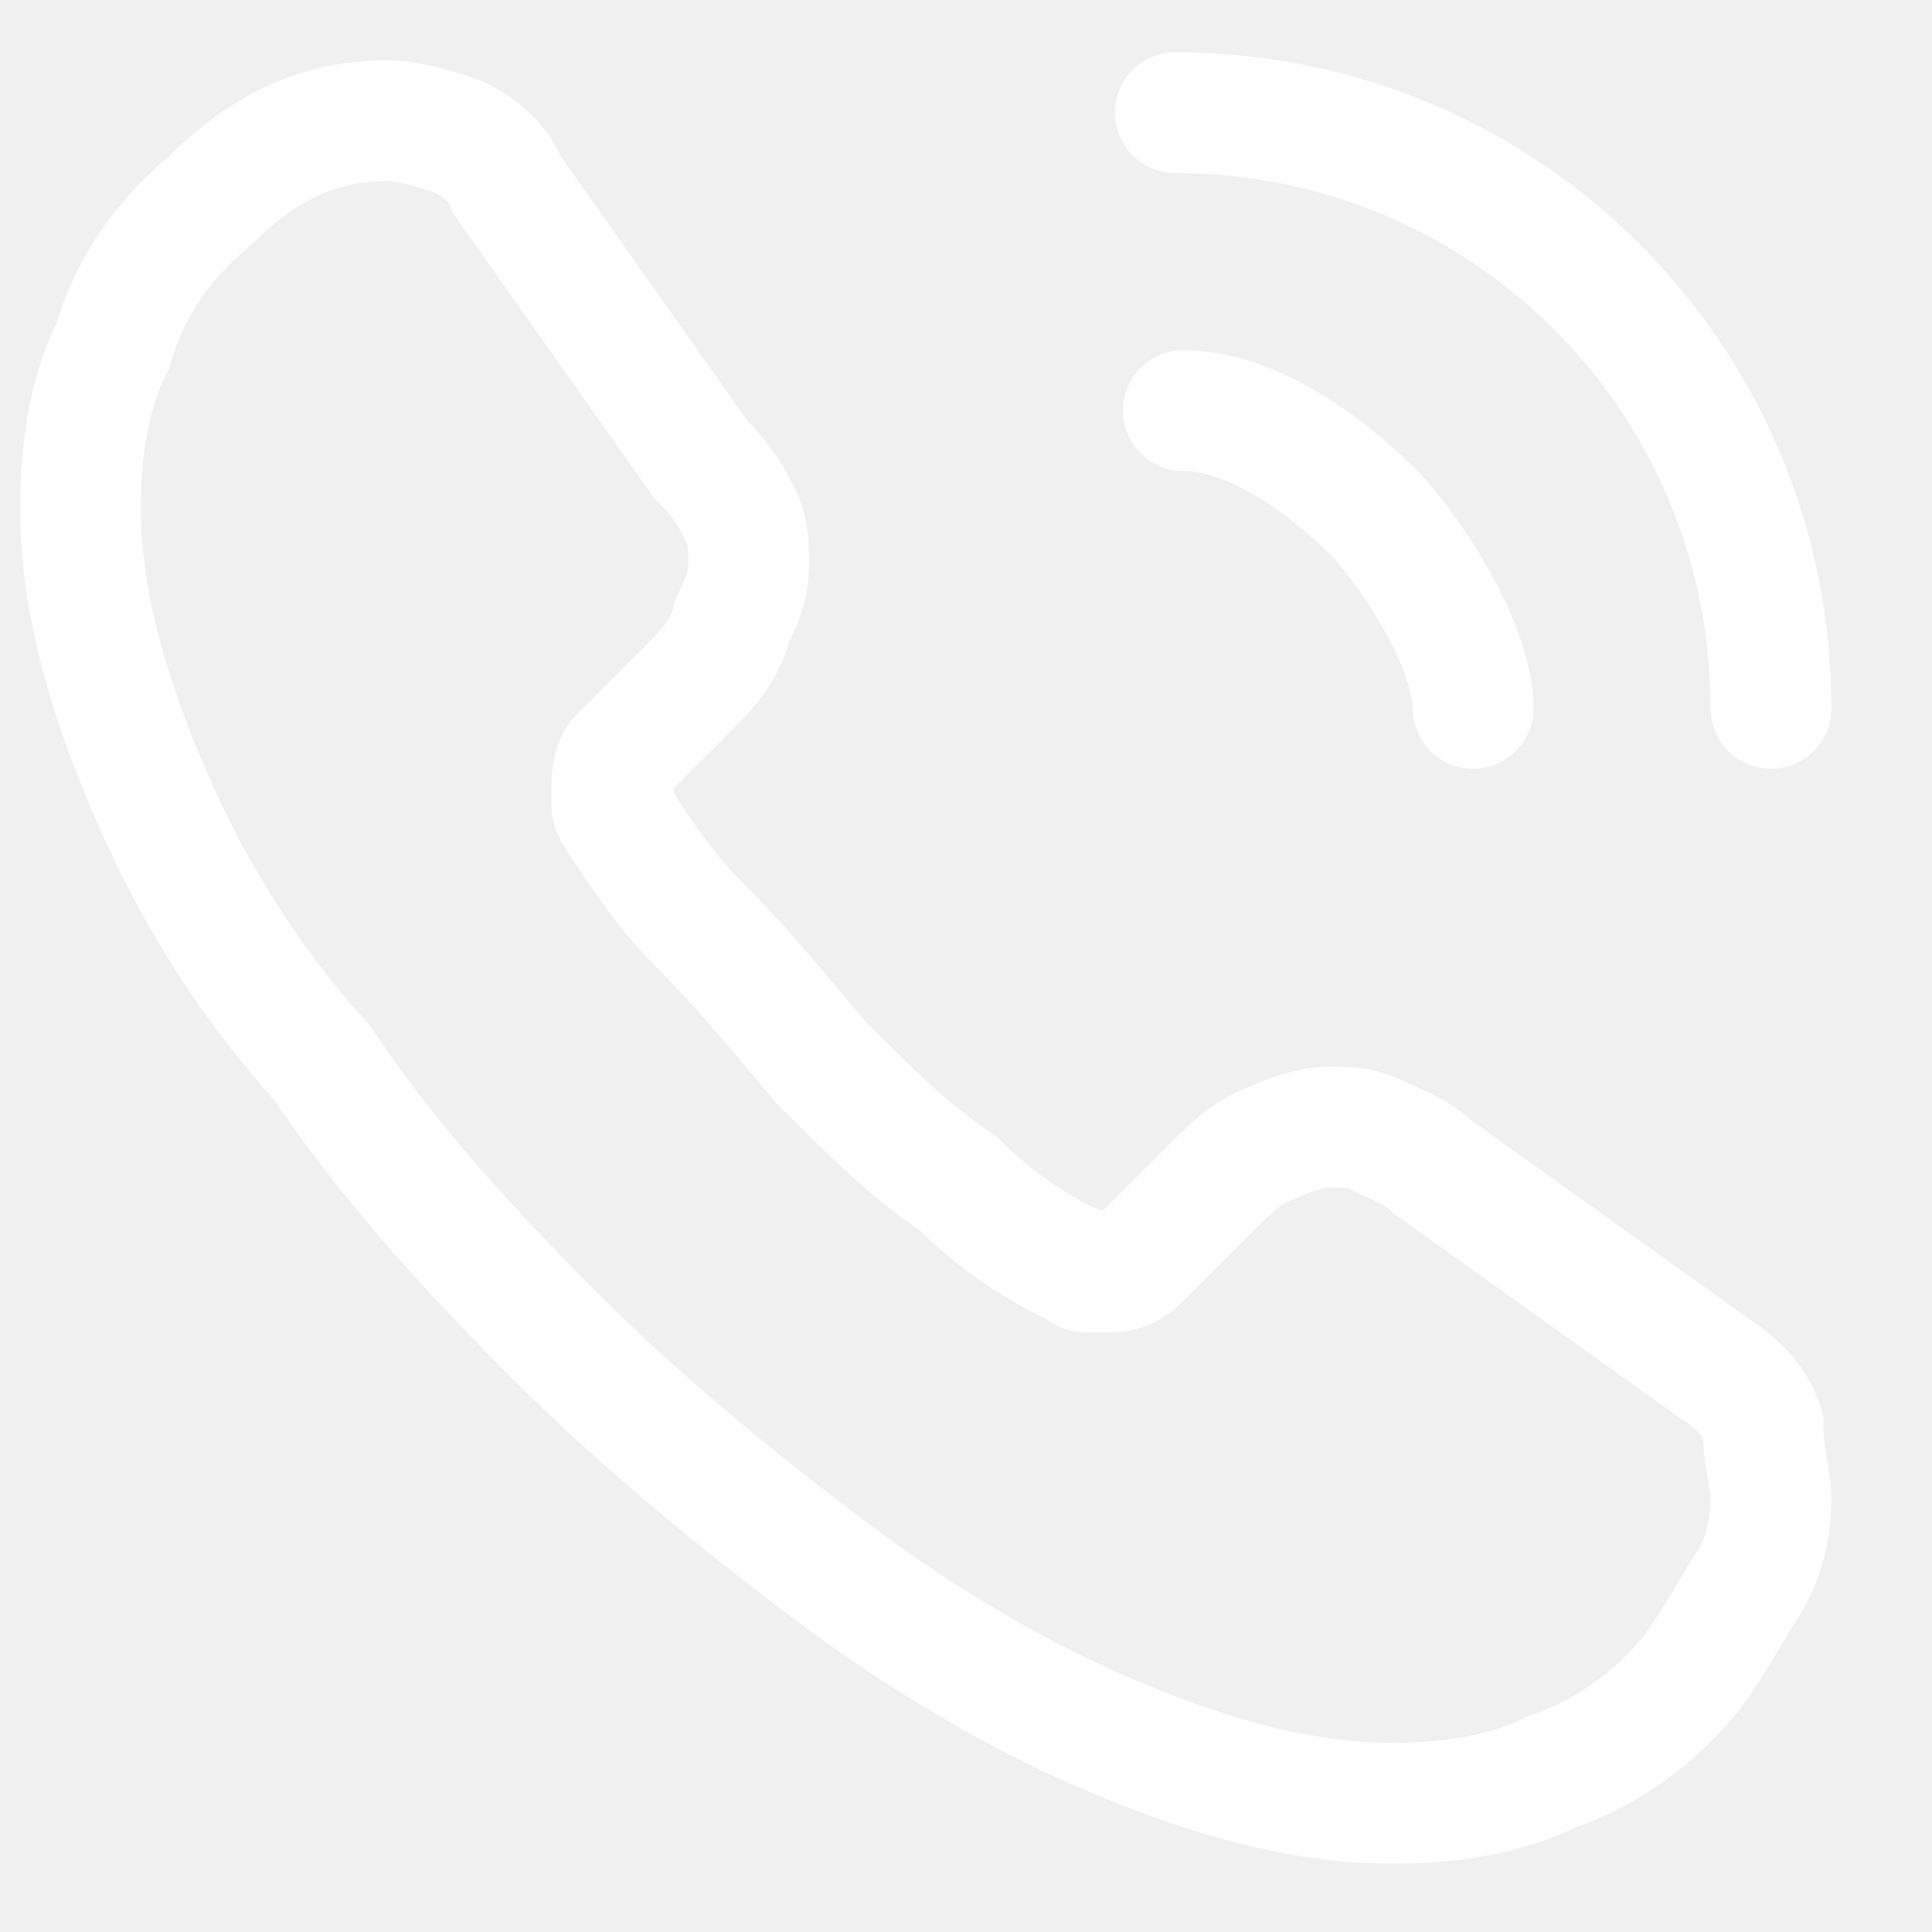
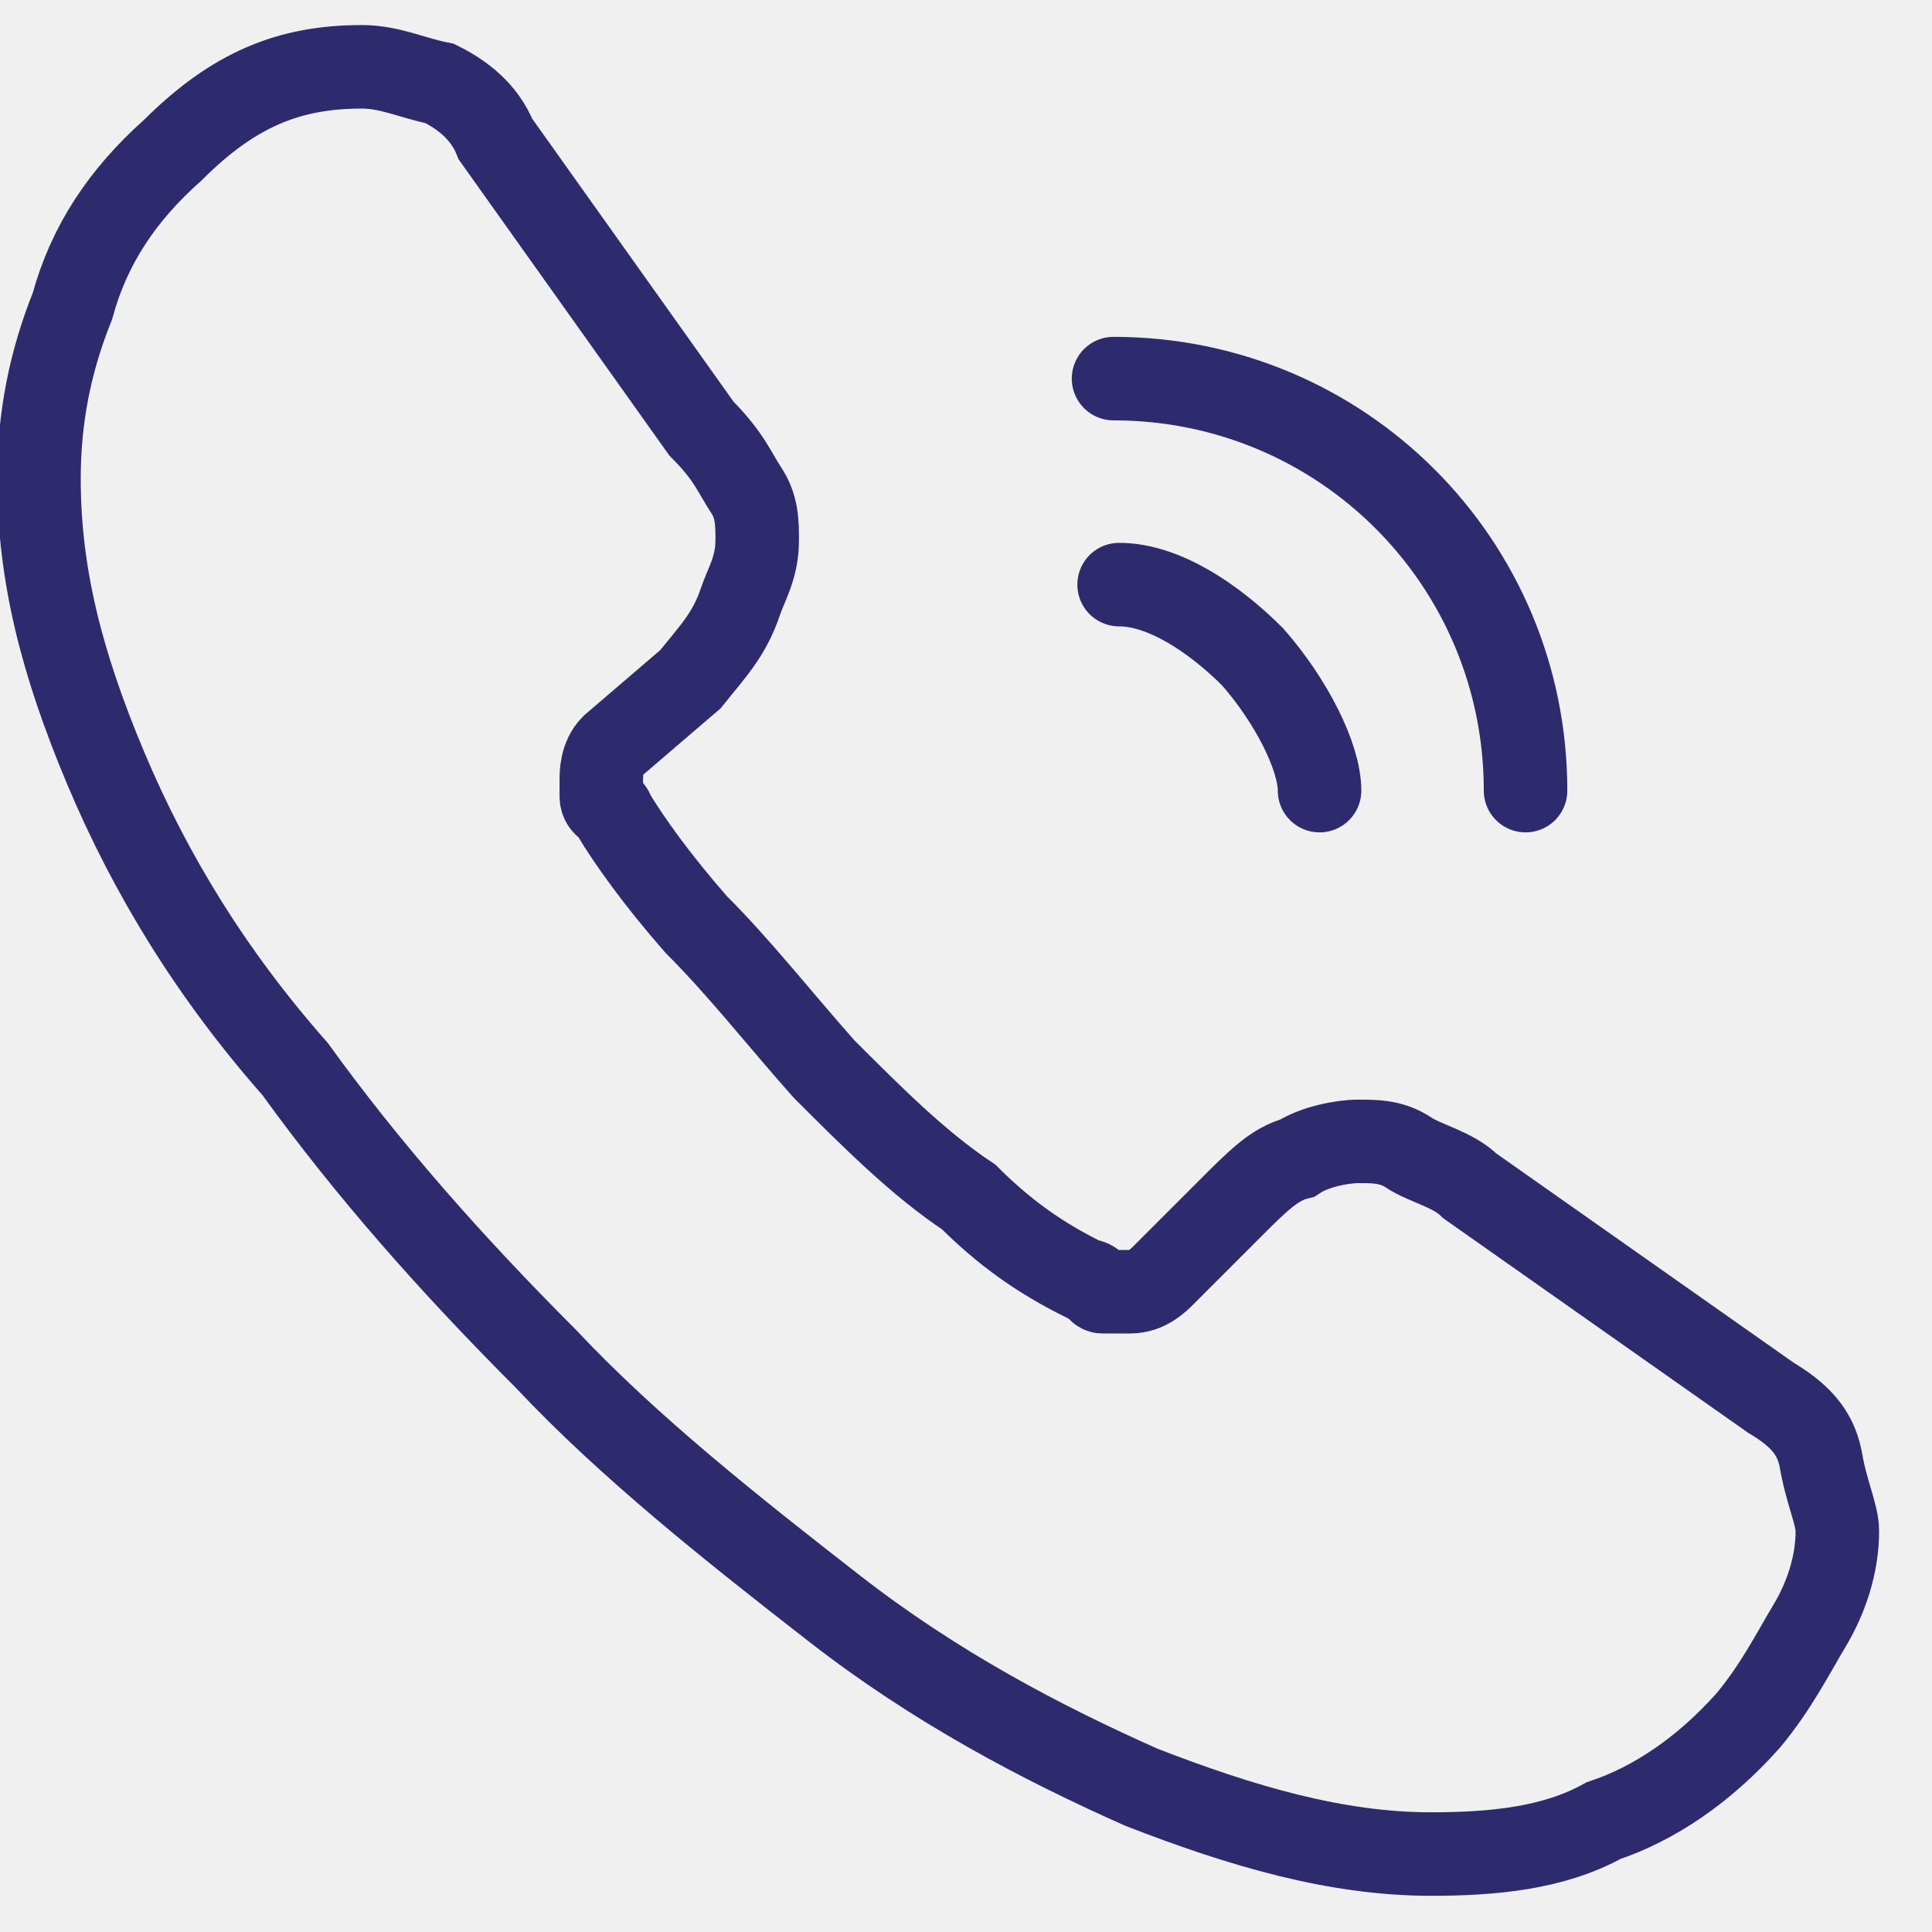
- <svg xmlns="http://www.w3.org/2000/svg" version="1.1" id="Layer_1" x="0px" y="0px" viewBox="0 0 24 24" style="enable-background:new 0 0 24 24;" xml:space="preserve">
+ <svg xmlns="http://www.w3.org/2000/svg" version="1.1" id="Layer_1" x="0px" y="0px" viewBox="0 0 34.7 34.7" style="enable-background:new 0 0 34.7 34.7;" xml:space="preserve">
  <style type="text/css">
- 	.st0{fill:none;stroke:#FFFFFF;stroke-width:1.5;stroke-miterlimit:10;}
- 	.st1{fill:none;stroke:#FFFFFF;stroke-width:1.5;stroke-linecap:round;strokeLinejoin:round;}
+ 	.st0{fill:none;stroke:#2D2A6E;stroke-width:1.5;stroke-miterlimit:10;}
+ 	.st1{fill:none;stroke:#2D2A6E;stroke-width:1.5;stroke-linecap:round;}
</style>
-   <path class="st0" d="M22,18.6c0,0.4-0.1,0.8-0.3,1.1s-0.4,0.7-0.7,1.1c-0.5,0.6-1.1,1-1.7,1.2c-0.6,0.3-1.3,0.4-2,0.4  c-1.1,0-2.2-0.3-3.4-0.8c-1.2-0.5-2.4-1.2-3.6-2.1c-1.2-0.9-2.4-1.9-3.4-2.9c-1.1-1.1-2.1-2.2-2.9-3.4C3,12.1,2.3,10.9,1.8,9.7  C1.3,8.5,1,7.4,1,6.3c0-0.7,0.1-1.4,0.4-2C1.6,3.6,2,3,2.6,2.5c0.7-0.7,1.4-1,2.2-1c0.3,0,0.6,0.1,0.9,0.2C5.9,1.8,6.2,2,6.3,2.3  l2.4,3.4C9,6,9.1,6.2,9.2,6.4c0.1,0.2,0.1,0.4,0.1,0.6c0,0.3-0.1,0.5-0.2,0.7C9,8.1,8.8,8.3,8.5,8.6L7.7,9.4  C7.6,9.5,7.6,9.7,7.6,9.8c0,0.1,0,0.2,0,0.2c0,0.1,0.1,0.1,0.1,0.2c0.2,0.3,0.5,0.8,1,1.3c0.5,0.5,1,1.1,1.5,1.7  c0.6,0.6,1.1,1.1,1.7,1.5c0.5,0.5,1,0.8,1.4,1c0.1,0,0.1,0.1,0.2,0.1c0.1,0,0.2,0,0.3,0c0.2,0,0.3-0.1,0.4-0.2l0.8-0.8  c0.3-0.3,0.5-0.5,0.8-0.6c0.2-0.1,0.5-0.2,0.7-0.2c0.2,0,0.4,0,0.6,0.1c0.2,0.1,0.5,0.2,0.7,0.4l3.5,2.5c0.3,0.2,0.5,0.4,0.6,0.7  C21.9,18.1,22,18.4,22,18.6z" />
-   <path class="st1" d="M18.3,8.8c0-0.6-0.5-1.6-1.2-2.4c-0.7-0.7-1.6-1.3-2.4-1.3" />
-   <path class="st1" d="M22,8.8c0-4.1-3.3-7.4-7.4-7.4" />
+   <path class="st0" d="M33,27.5c0,0.6-0.2,1.2-0.5,1.7c-0.3,0.5-0.6,1.1-1.1,1.7c-0.8,0.9-1.7,1.5-2.6,1.8c-0.9,0.5-2,0.6-3.1,0.6  c-1.7,0-3.4-0.5-5.2-1.2c-1.8-0.8-3.7-1.8-5.5-3.2c-1.8-1.4-3.7-2.9-5.2-4.5c-1.7-1.7-3.2-3.4-4.5-5.2c-1.5-1.7-2.6-3.5-3.4-5.4  s-1.2-3.5-1.2-5.2c0-1.1,0.2-2.1,0.6-3.1c0.3-1.1,0.9-2,1.8-2.8c1.1-1.1,2.1-1.5,3.4-1.5c0.5,0,0.9,0.2,1.4,0.3  C8.3,1.7,8.7,2,8.9,2.5l3.7,5.2c0.5,0.5,0.6,0.8,0.8,1.1c0.2,0.3,0.2,0.6,0.2,0.9c0,0.5-0.2,0.8-0.3,1.1c-0.2,0.6-0.5,0.9-0.9,1.4  L11,13.4c-0.2,0.2-0.2,0.5-0.2,0.6c0,0.2,0,0.3,0,0.3c0,0.2,0.2,0.2,0.2,0.3c0.3,0.5,0.8,1.2,1.5,2c0.8,0.8,1.5,1.7,2.3,2.6  c0.9,0.9,1.7,1.7,2.6,2.3c0.8,0.8,1.5,1.2,2.1,1.5c0.2,0,0.2,0.2,0.3,0.2s0.3,0,0.5,0c0.3,0,0.5-0.2,0.6-0.3l1.2-1.2  c0.5-0.5,0.8-0.8,1.2-0.9c0.3-0.2,0.8-0.3,1.1-0.3c0.3,0,0.6,0,0.9,0.2c0.3,0.2,0.8,0.3,1.1,0.6l5.4,3.8c0.5,0.3,0.8,0.6,0.9,1.1  C32.8,26.8,33,27.2,33,27.5z" />
+   <path class="st1" d="M23.7,14.2c0-0.6-0.5-1.6-1.2-2.4c-0.7-0.7-1.6-1.3-2.4-1.3" />
+   <path class="st1" d="M27.4,14.2c0-4.1-3.3-7.4-7.4-7.4" />
</svg>
